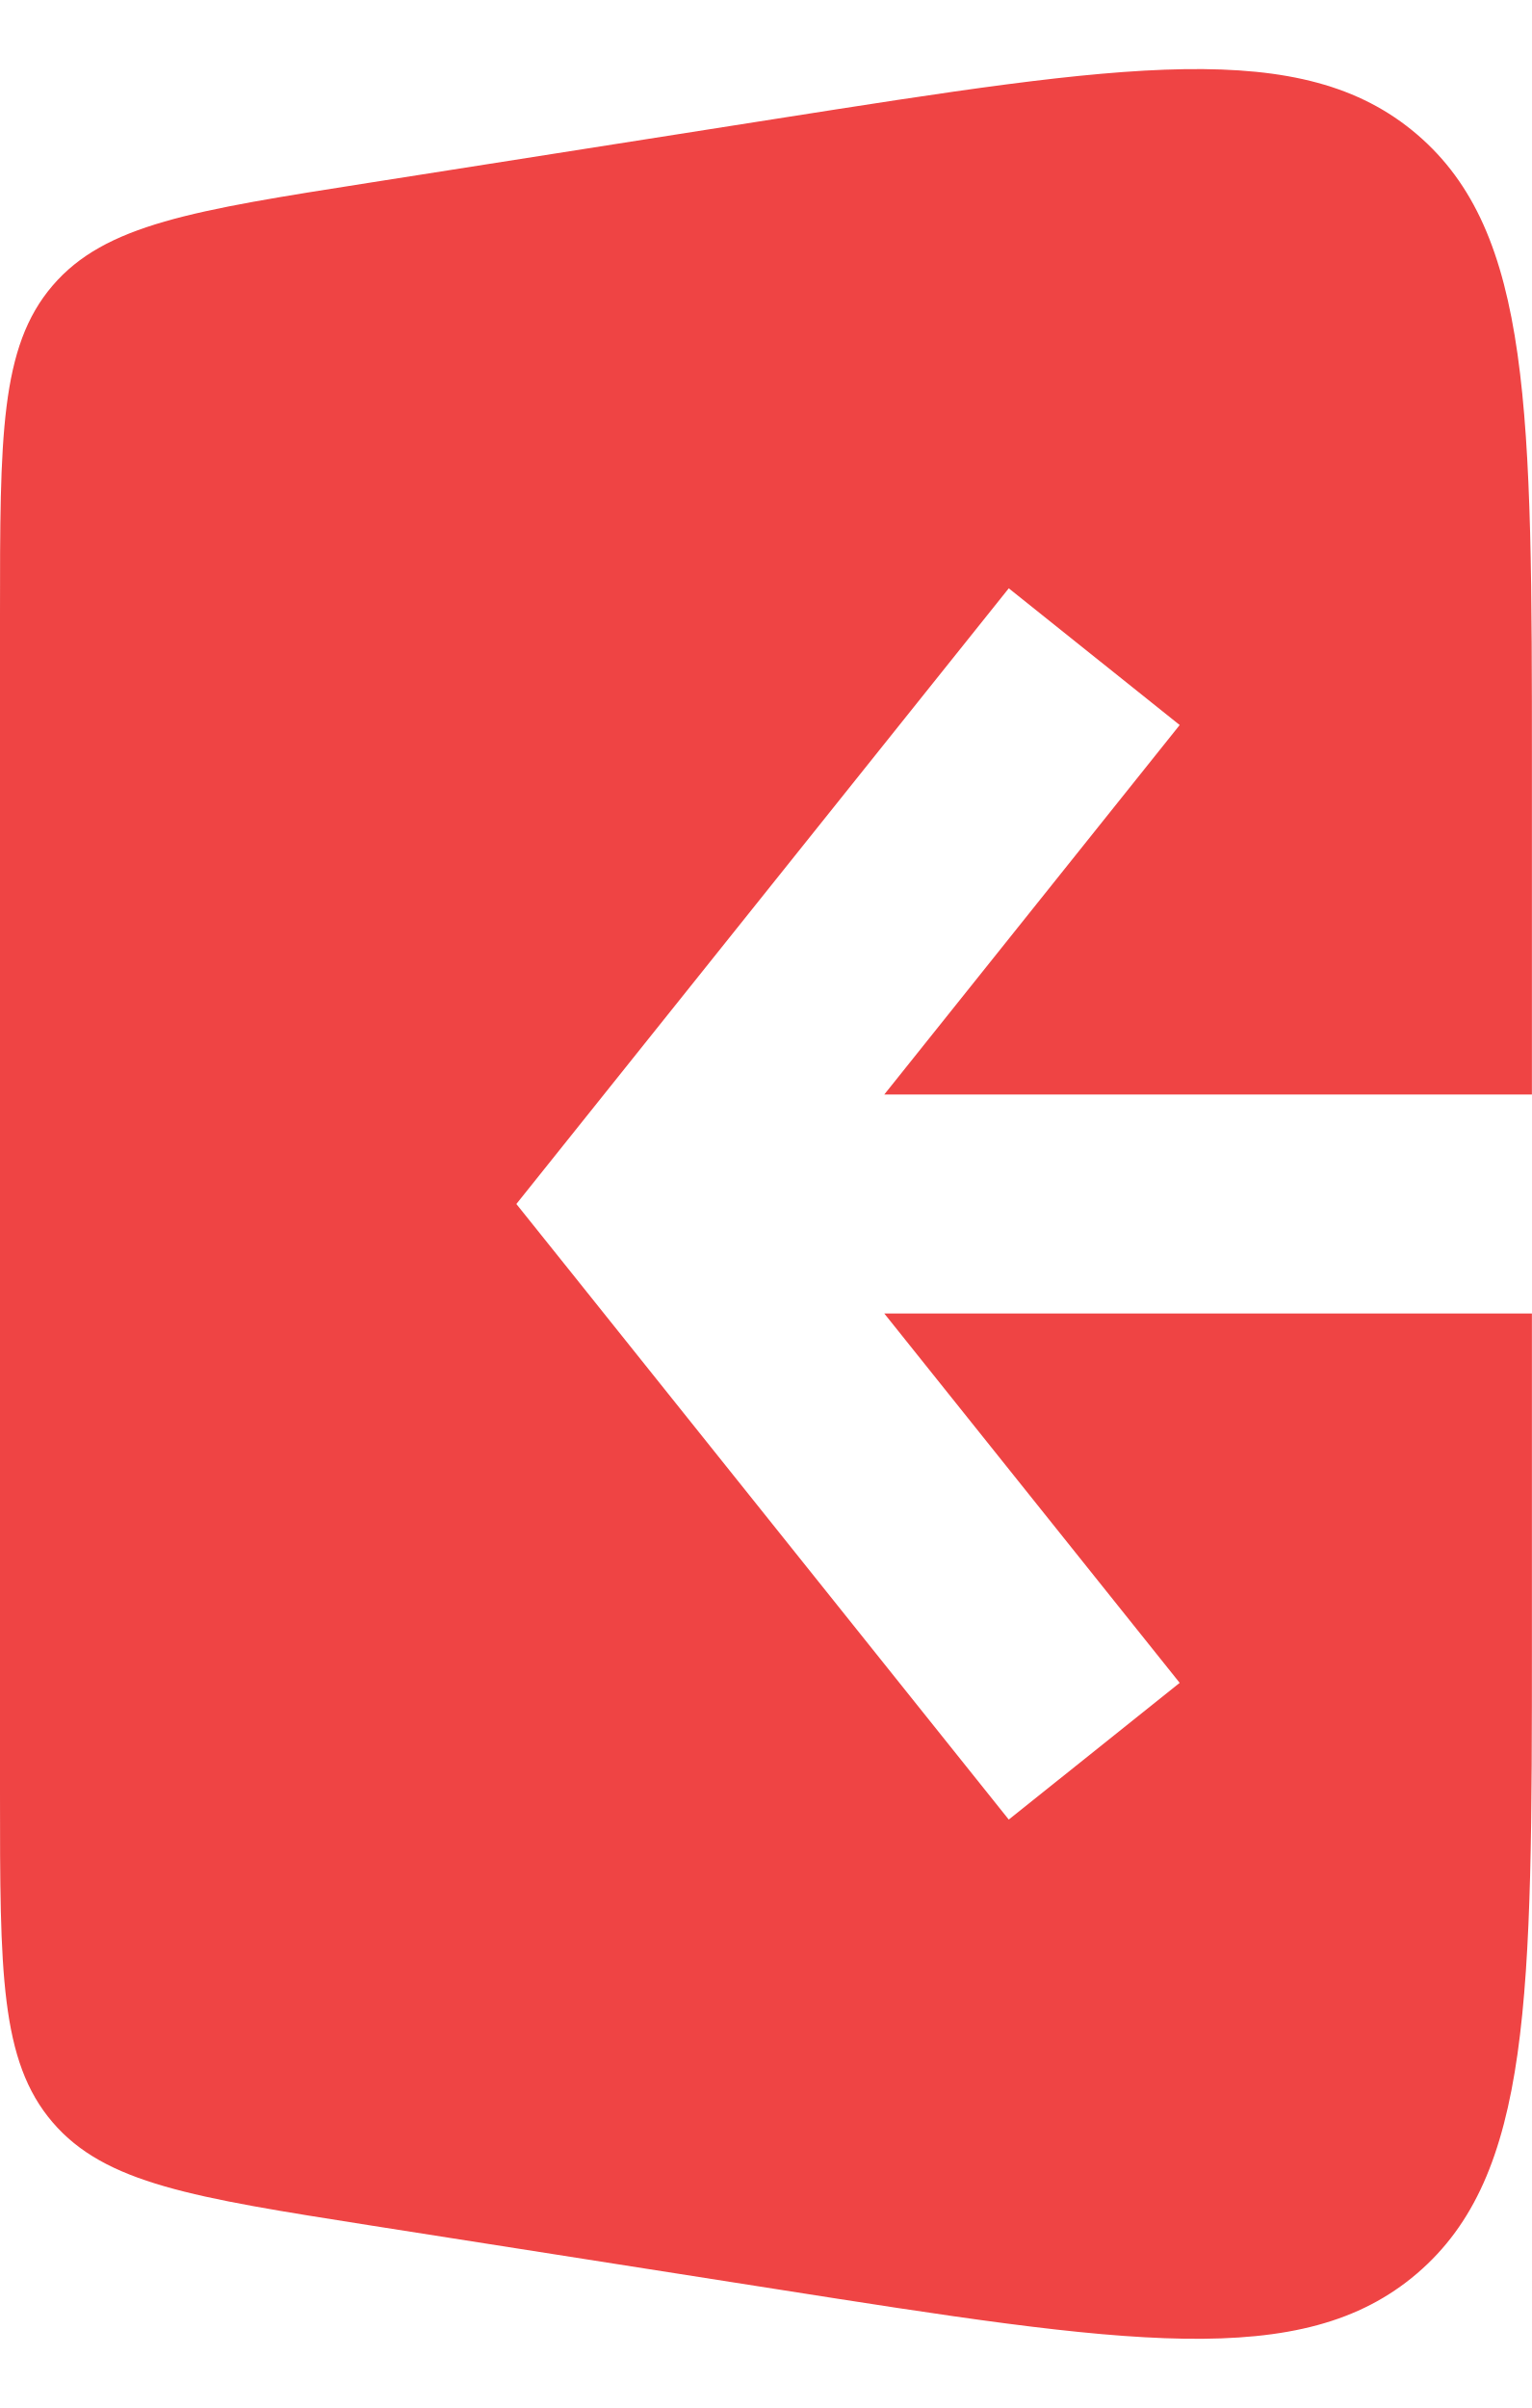
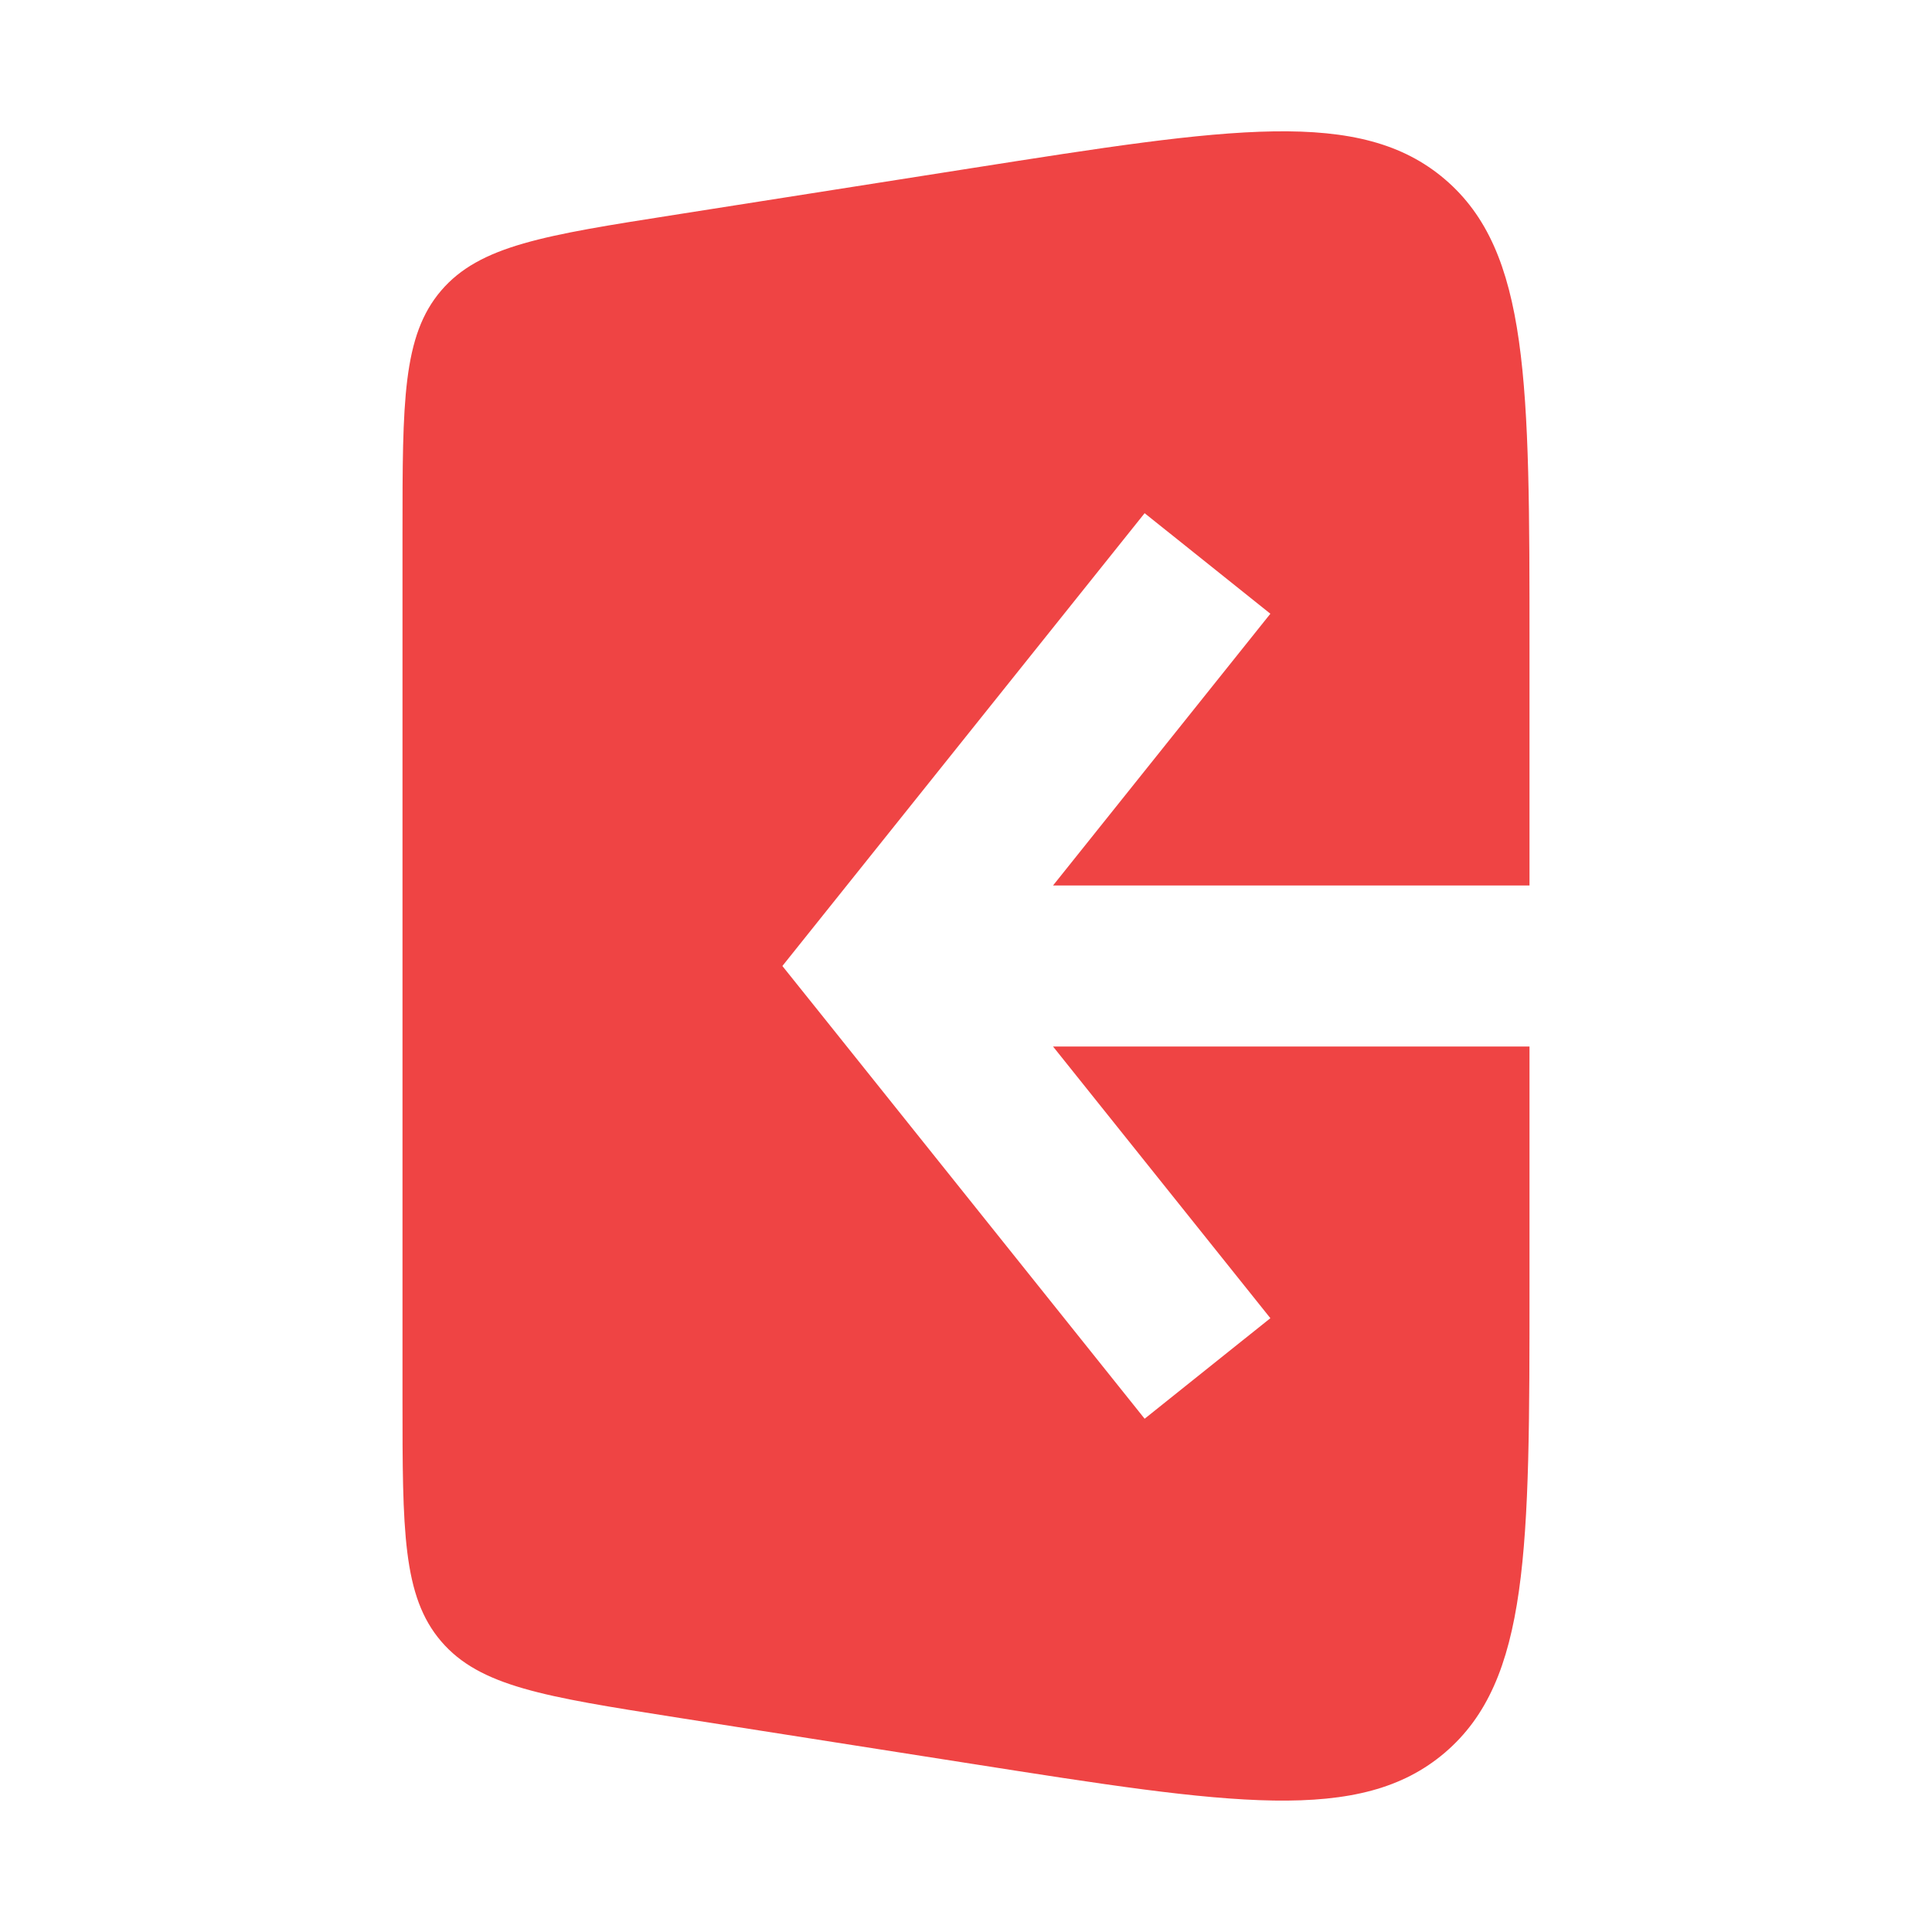
- <svg xmlns="http://www.w3.org/2000/svg" width="14" height="22" viewBox="0 0 14 22" fill="none">
-   <path fill-rule="evenodd" clip-rule="evenodd" d="M3.379 1.669L7.069 1.089C10.289 0.583 11.899 0.33 12.95 1.228C14 2.126 14 3.756 14 7.016V10H8.081L10.781 6.624L9.219 5.375L5.219 10.375L4.719 11L5.219 11.624L9.219 16.624L10.781 15.375L8.081 12H14V14.983C14 18.243 14 19.873 12.95 20.771C11.899 21.669 10.289 21.416 7.069 20.91L3.379 20.331C1.766 20.077 0.96 19.95 0.48 19.389C0 18.828 0 18.012 0 16.379V5.62C0 3.988 0 3.171 0.48 2.61C0.96 2.049 1.766 1.922 3.379 1.669Z" fill="#EF4444" />
+ <svg xmlns="http://www.w3.org/2000/svg" width="24" height="24" viewBox="0 0 24 24" fill="none">
+   <path fill-rule="evenodd" clip-rule="evenodd" d="M8.379 2.669L12.069 2.089C15.289 1.583 16.899 1.33 17.95 2.228C19 3.126 19 4.756 19 8.016V11H13.081L15.781 7.624L14.219 6.375L10.219 11.375L9.719 12L10.219 12.624L14.219 17.624L15.781 16.375L13.081 13H19V15.983C19 19.243 19 20.873 17.95 21.771C16.899 22.669 15.289 22.416 12.069 21.91L8.379 21.331C6.766 21.077 5.96 20.95 5.48 20.389C5 19.828 5 19.012 5 17.379V6.62C5 4.988 5 4.171 5.48 3.61C5.96 3.049 6.766 2.922 8.379 2.669Z" fill="#EF4444" />
</svg>
